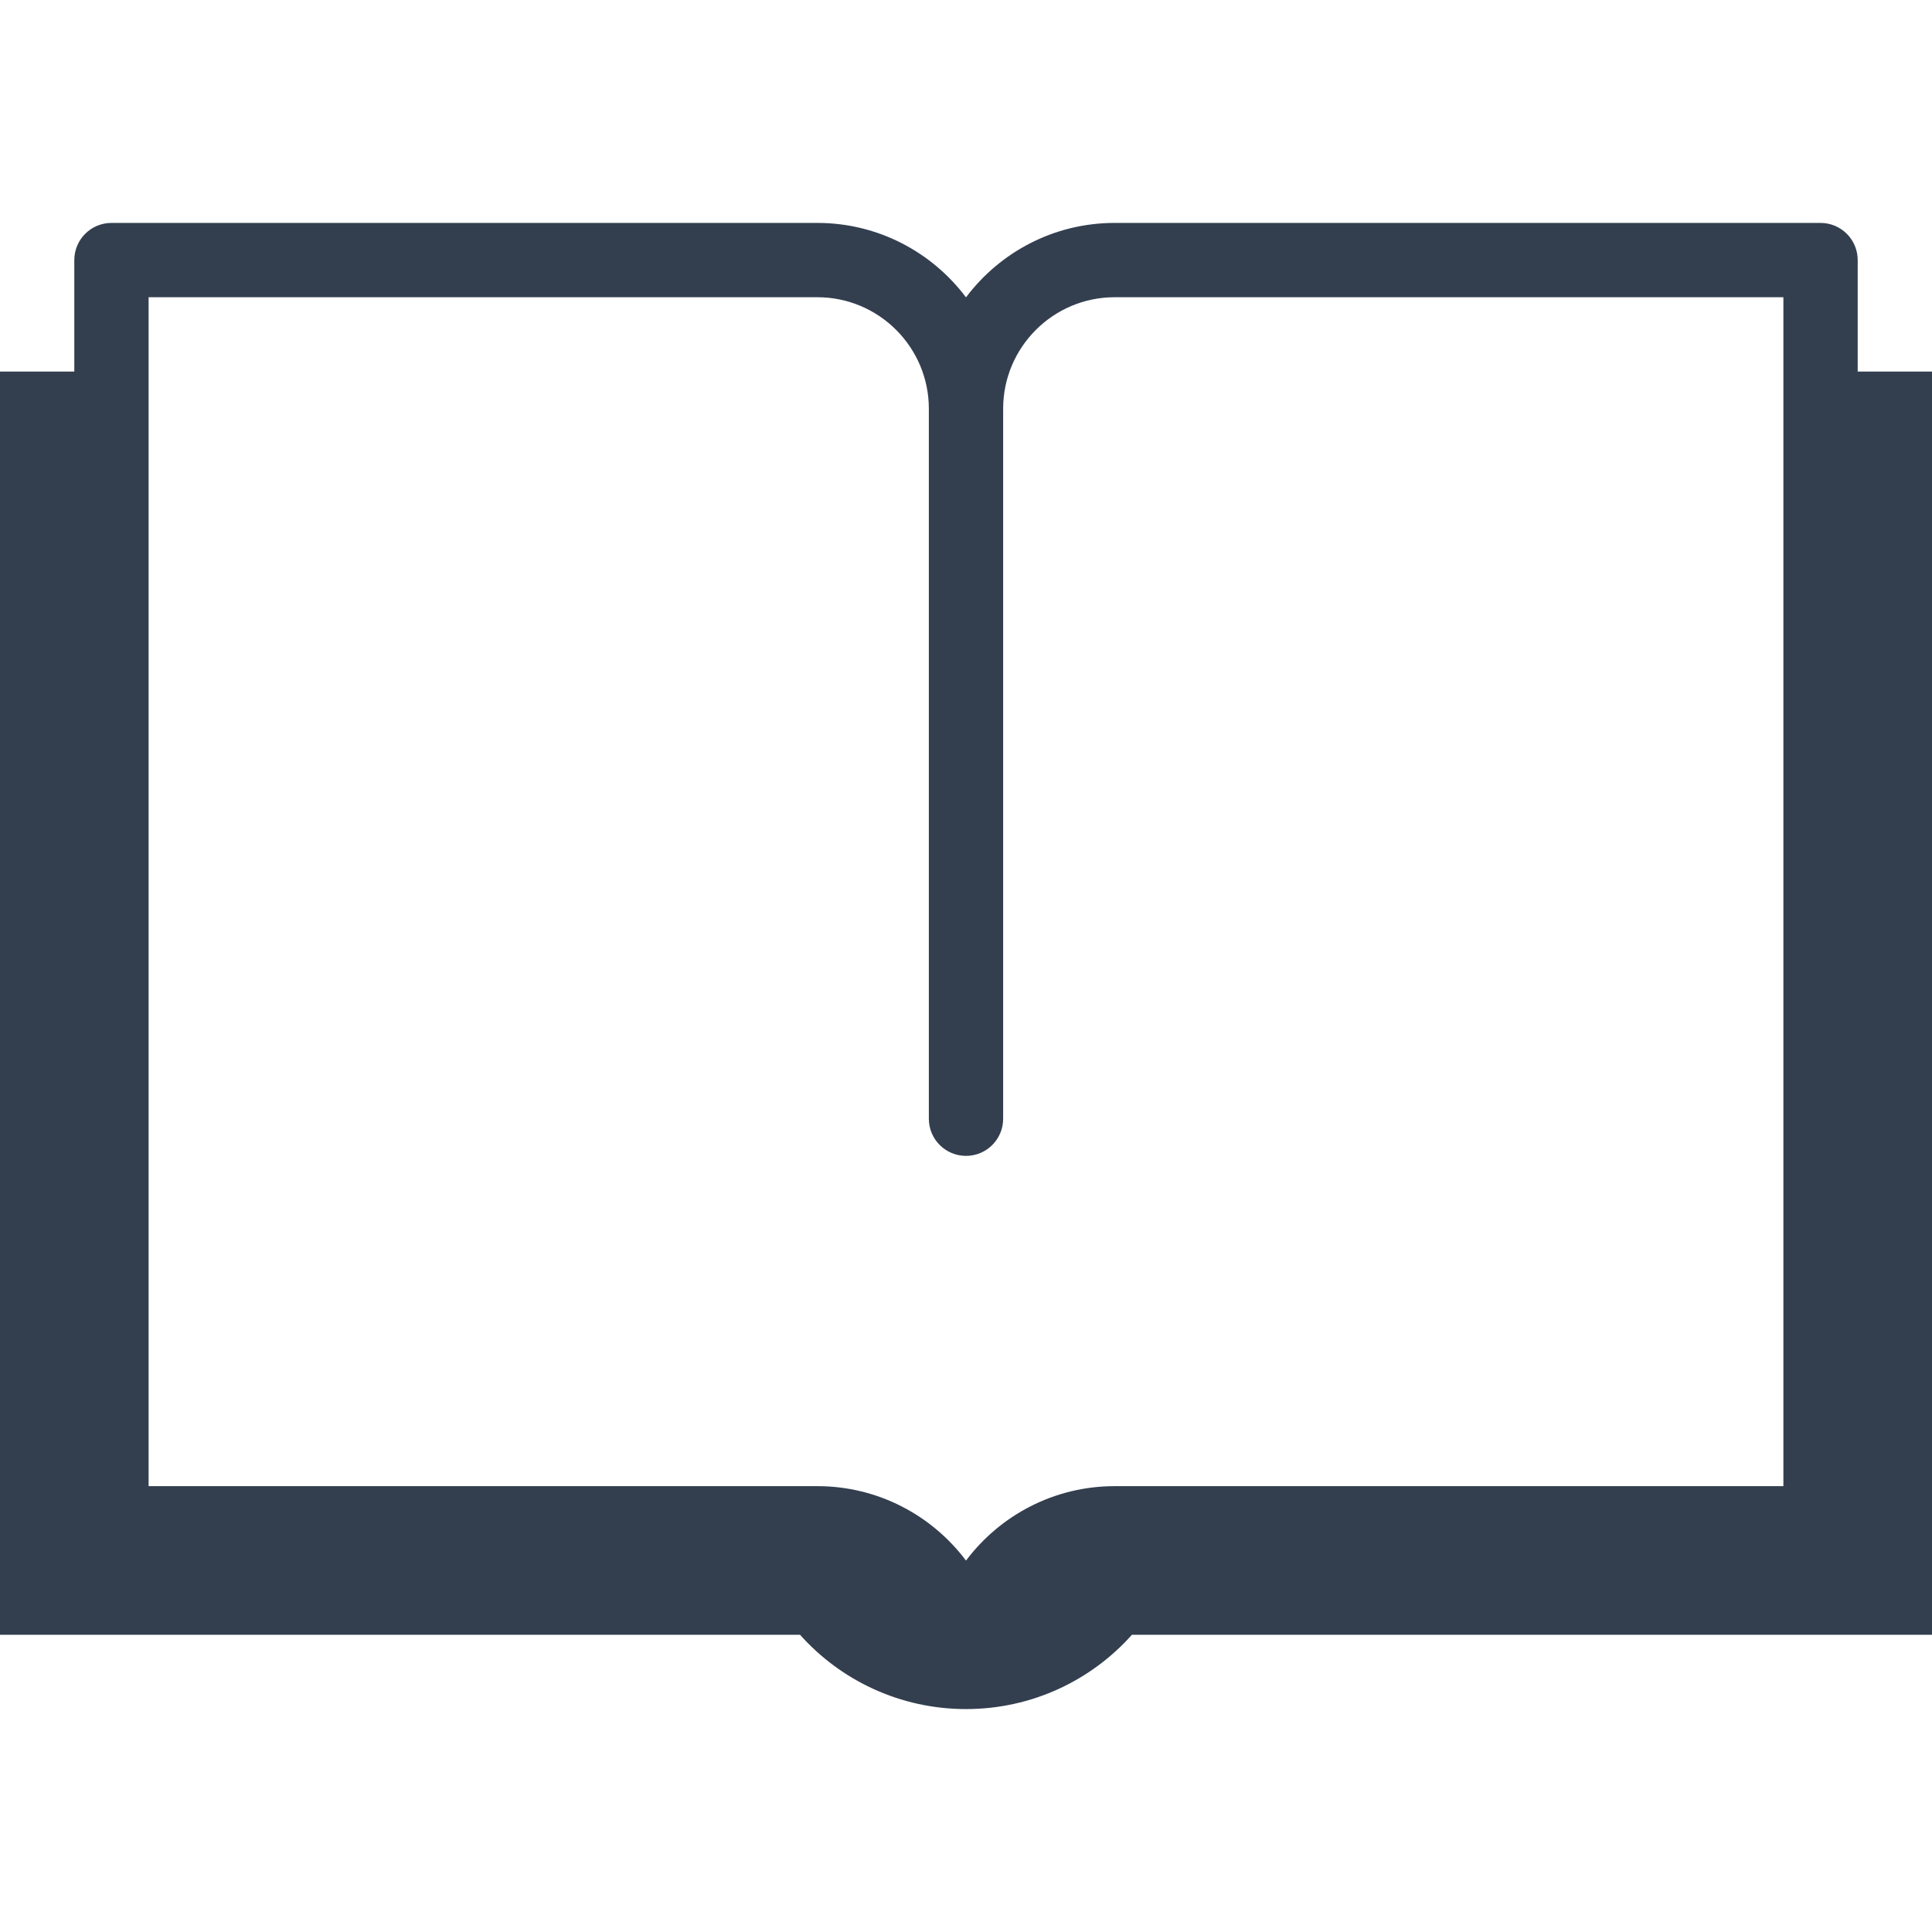
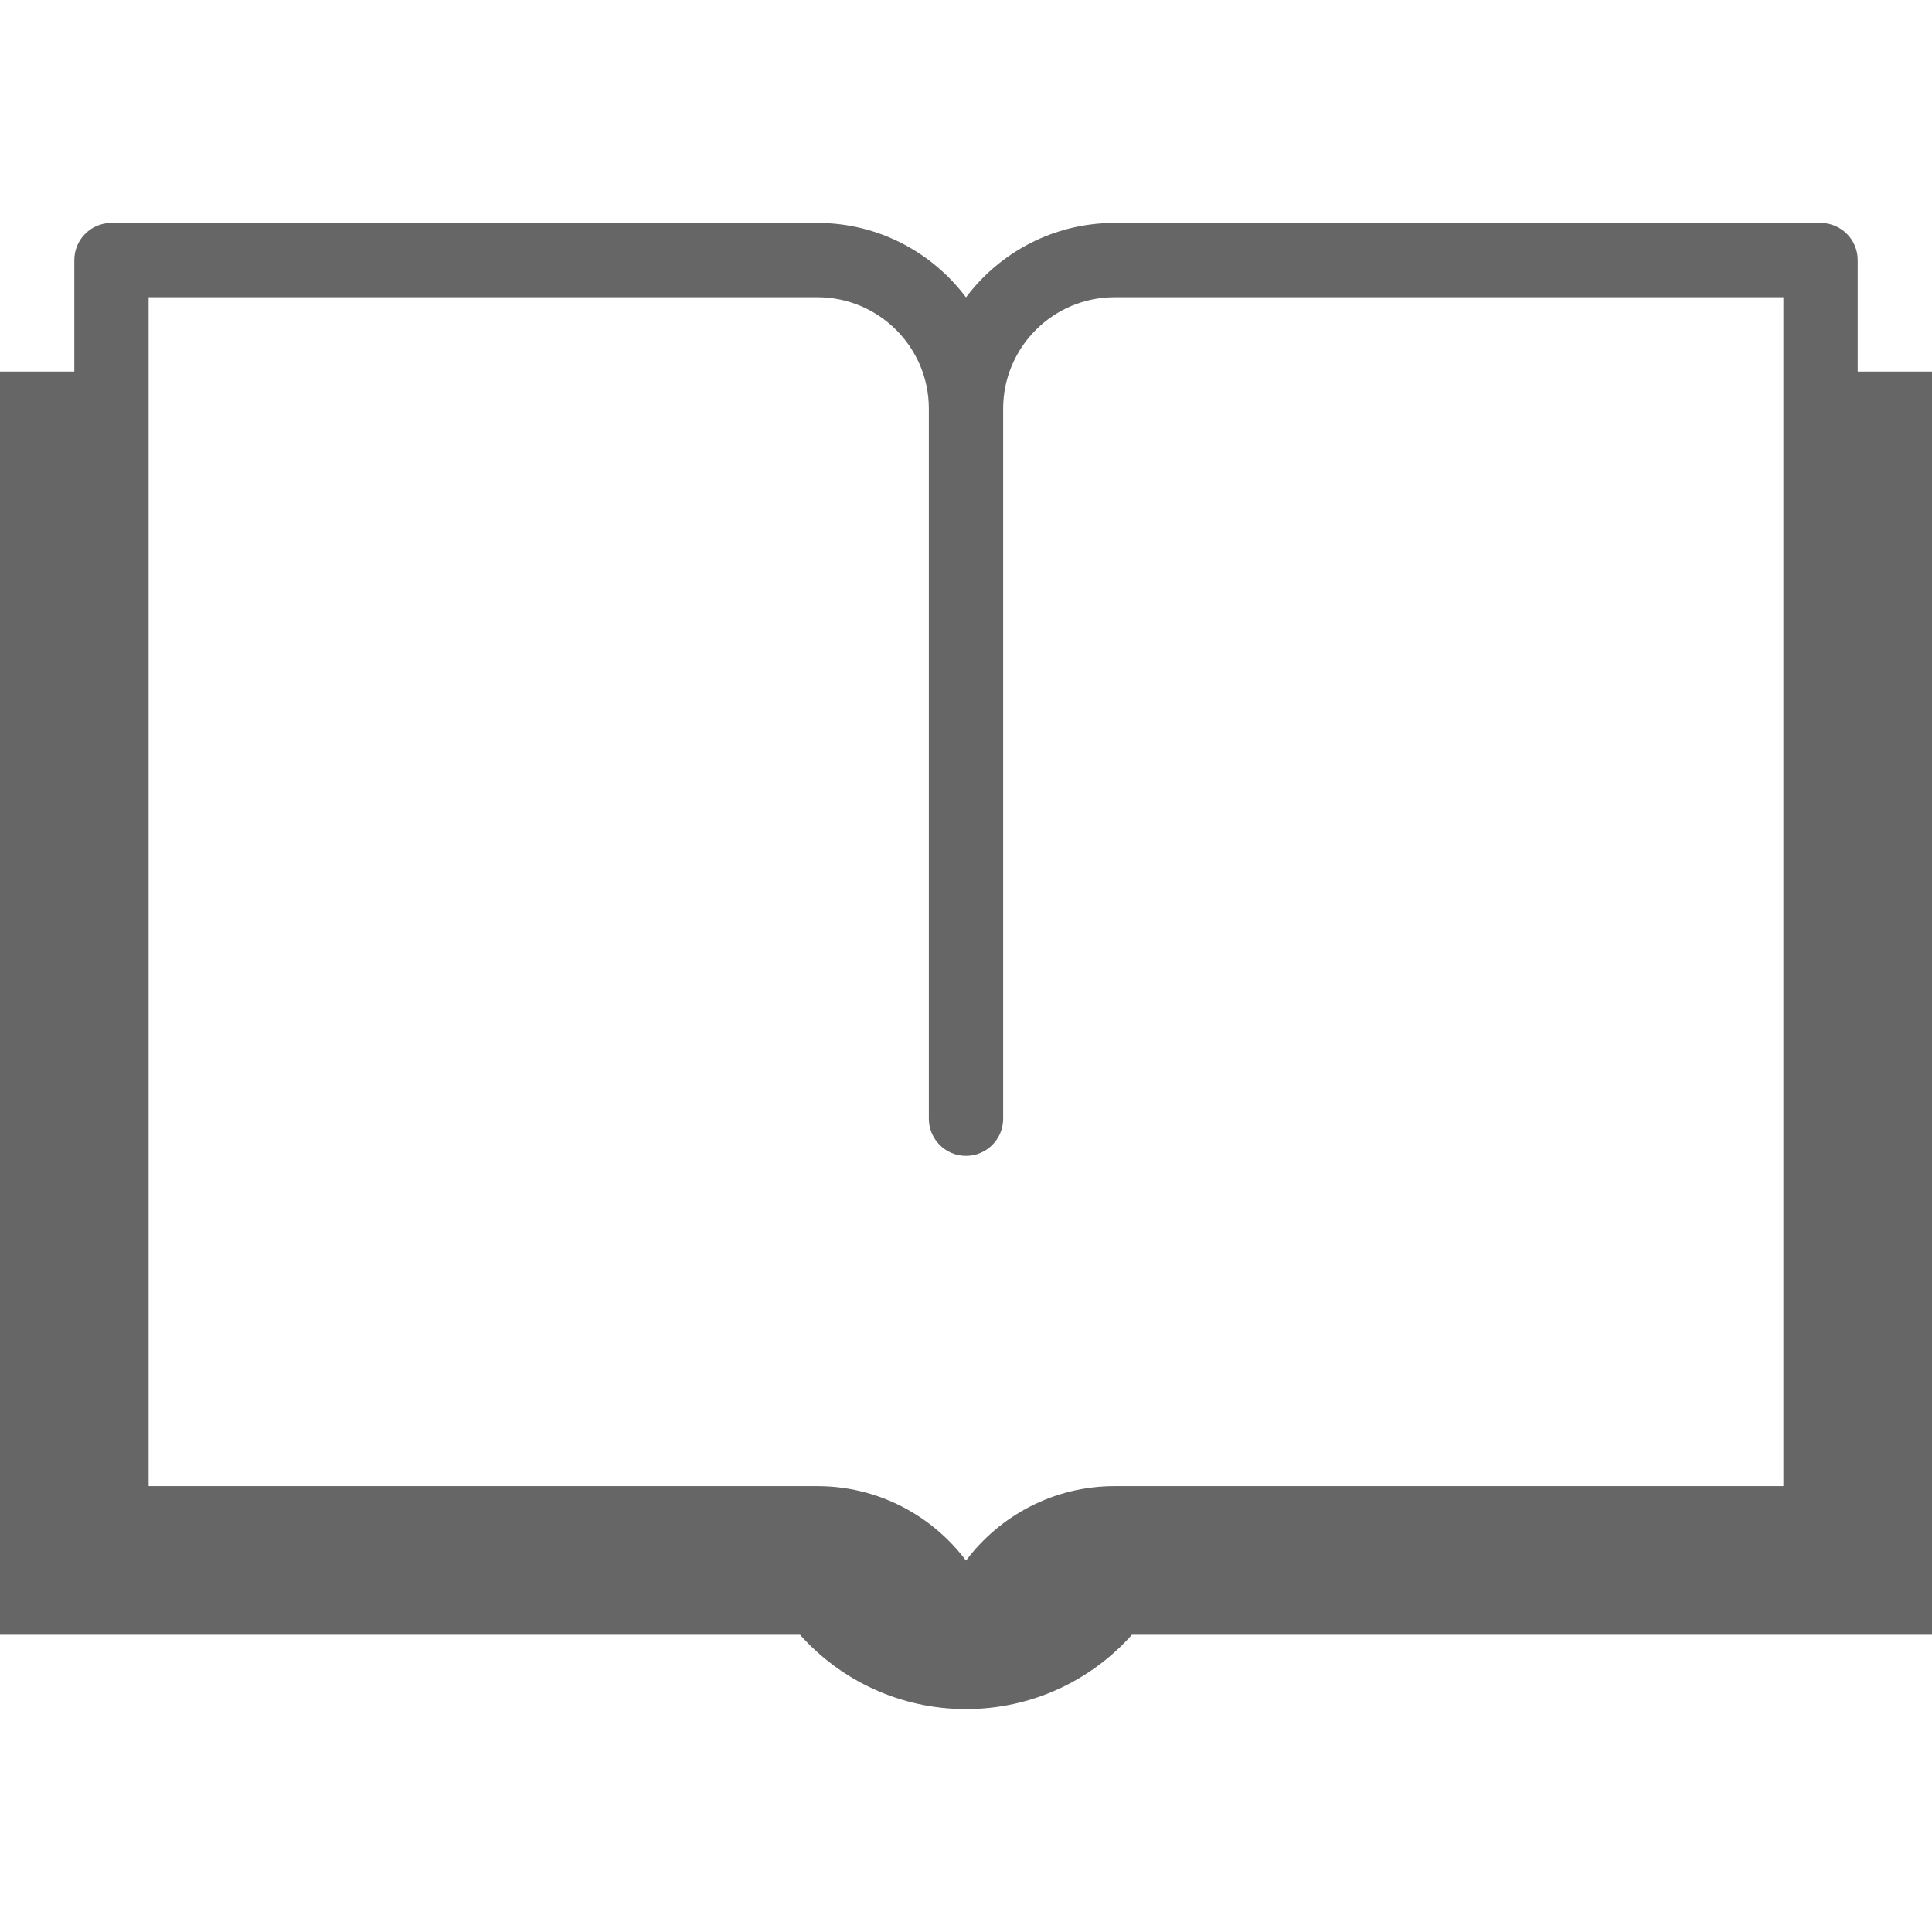
<svg xmlns="http://www.w3.org/2000/svg" height="78px" id="Layer_1" style="enable-background:new 0 0 78 78;" version="1.1" viewBox="0 0 78 78" width="78px" xml:space="preserve">
-   <path d="M75,15v-4.5C75,9.671,74.328,9,73.5,9H45c-2.448,0-4.627,1.18-5.996,3c-0.002,0-0.003,0-0.004,0  s-0.002,0-0.004,0C37.627,10.18,35.448,9,33,9H4.5C3.672,9,3,9.671,3,10.5V15H0v51h32.299c1.641,1.84,4.041,3,6.701,3  s5.059-1.16,6.699-3H78V15H75z M6,12h27c2.481,0,4.5,2.019,4.5,4.5v28.666c0,0.829,0.672,1.5,1.5,1.5s1.5-0.671,1.5-1.5V16.5  c0-2.481,2.019-4.5,4.5-4.5h27v48H45c-2.447,0-4.627,1.18-5.996,3c-0.001,0-0.003,0-0.004,0s-0.003,0-0.004,0  c-1.369-1.82-3.549-3-5.996-3H6V12z" style="fill:#333F4F;" />
+   <path d="M75,15v-4.5C75,9.671,74.328,9,73.5,9H45c-2.448,0-4.627,1.18-5.996,3c-0.002,0-0.003,0-0.004,0  s-0.002,0-0.004,0C37.627,10.18,35.448,9,33,9H4.5C3.672,9,3,9.671,3,10.5V15H0v51h32.299c1.641,1.84,4.041,3,6.701,3  s5.059-1.16,6.699-3H78V15H75z M6,12h27c2.481,0,4.5,2.019,4.5,4.5v28.666c0,0.829,0.672,1.5,1.5,1.5s1.5-0.671,1.5-1.5V16.5  c0-2.481,2.019-4.5,4.5-4.5h27v48H45c-2.447,0-4.627,1.18-5.996,3c-0.001,0-0.003,0-0.004,0s-0.003,0-0.004,0  c-1.369-1.82-3.549-3-5.996-3H6V12z" style="fill:#666666;" />
</svg>
